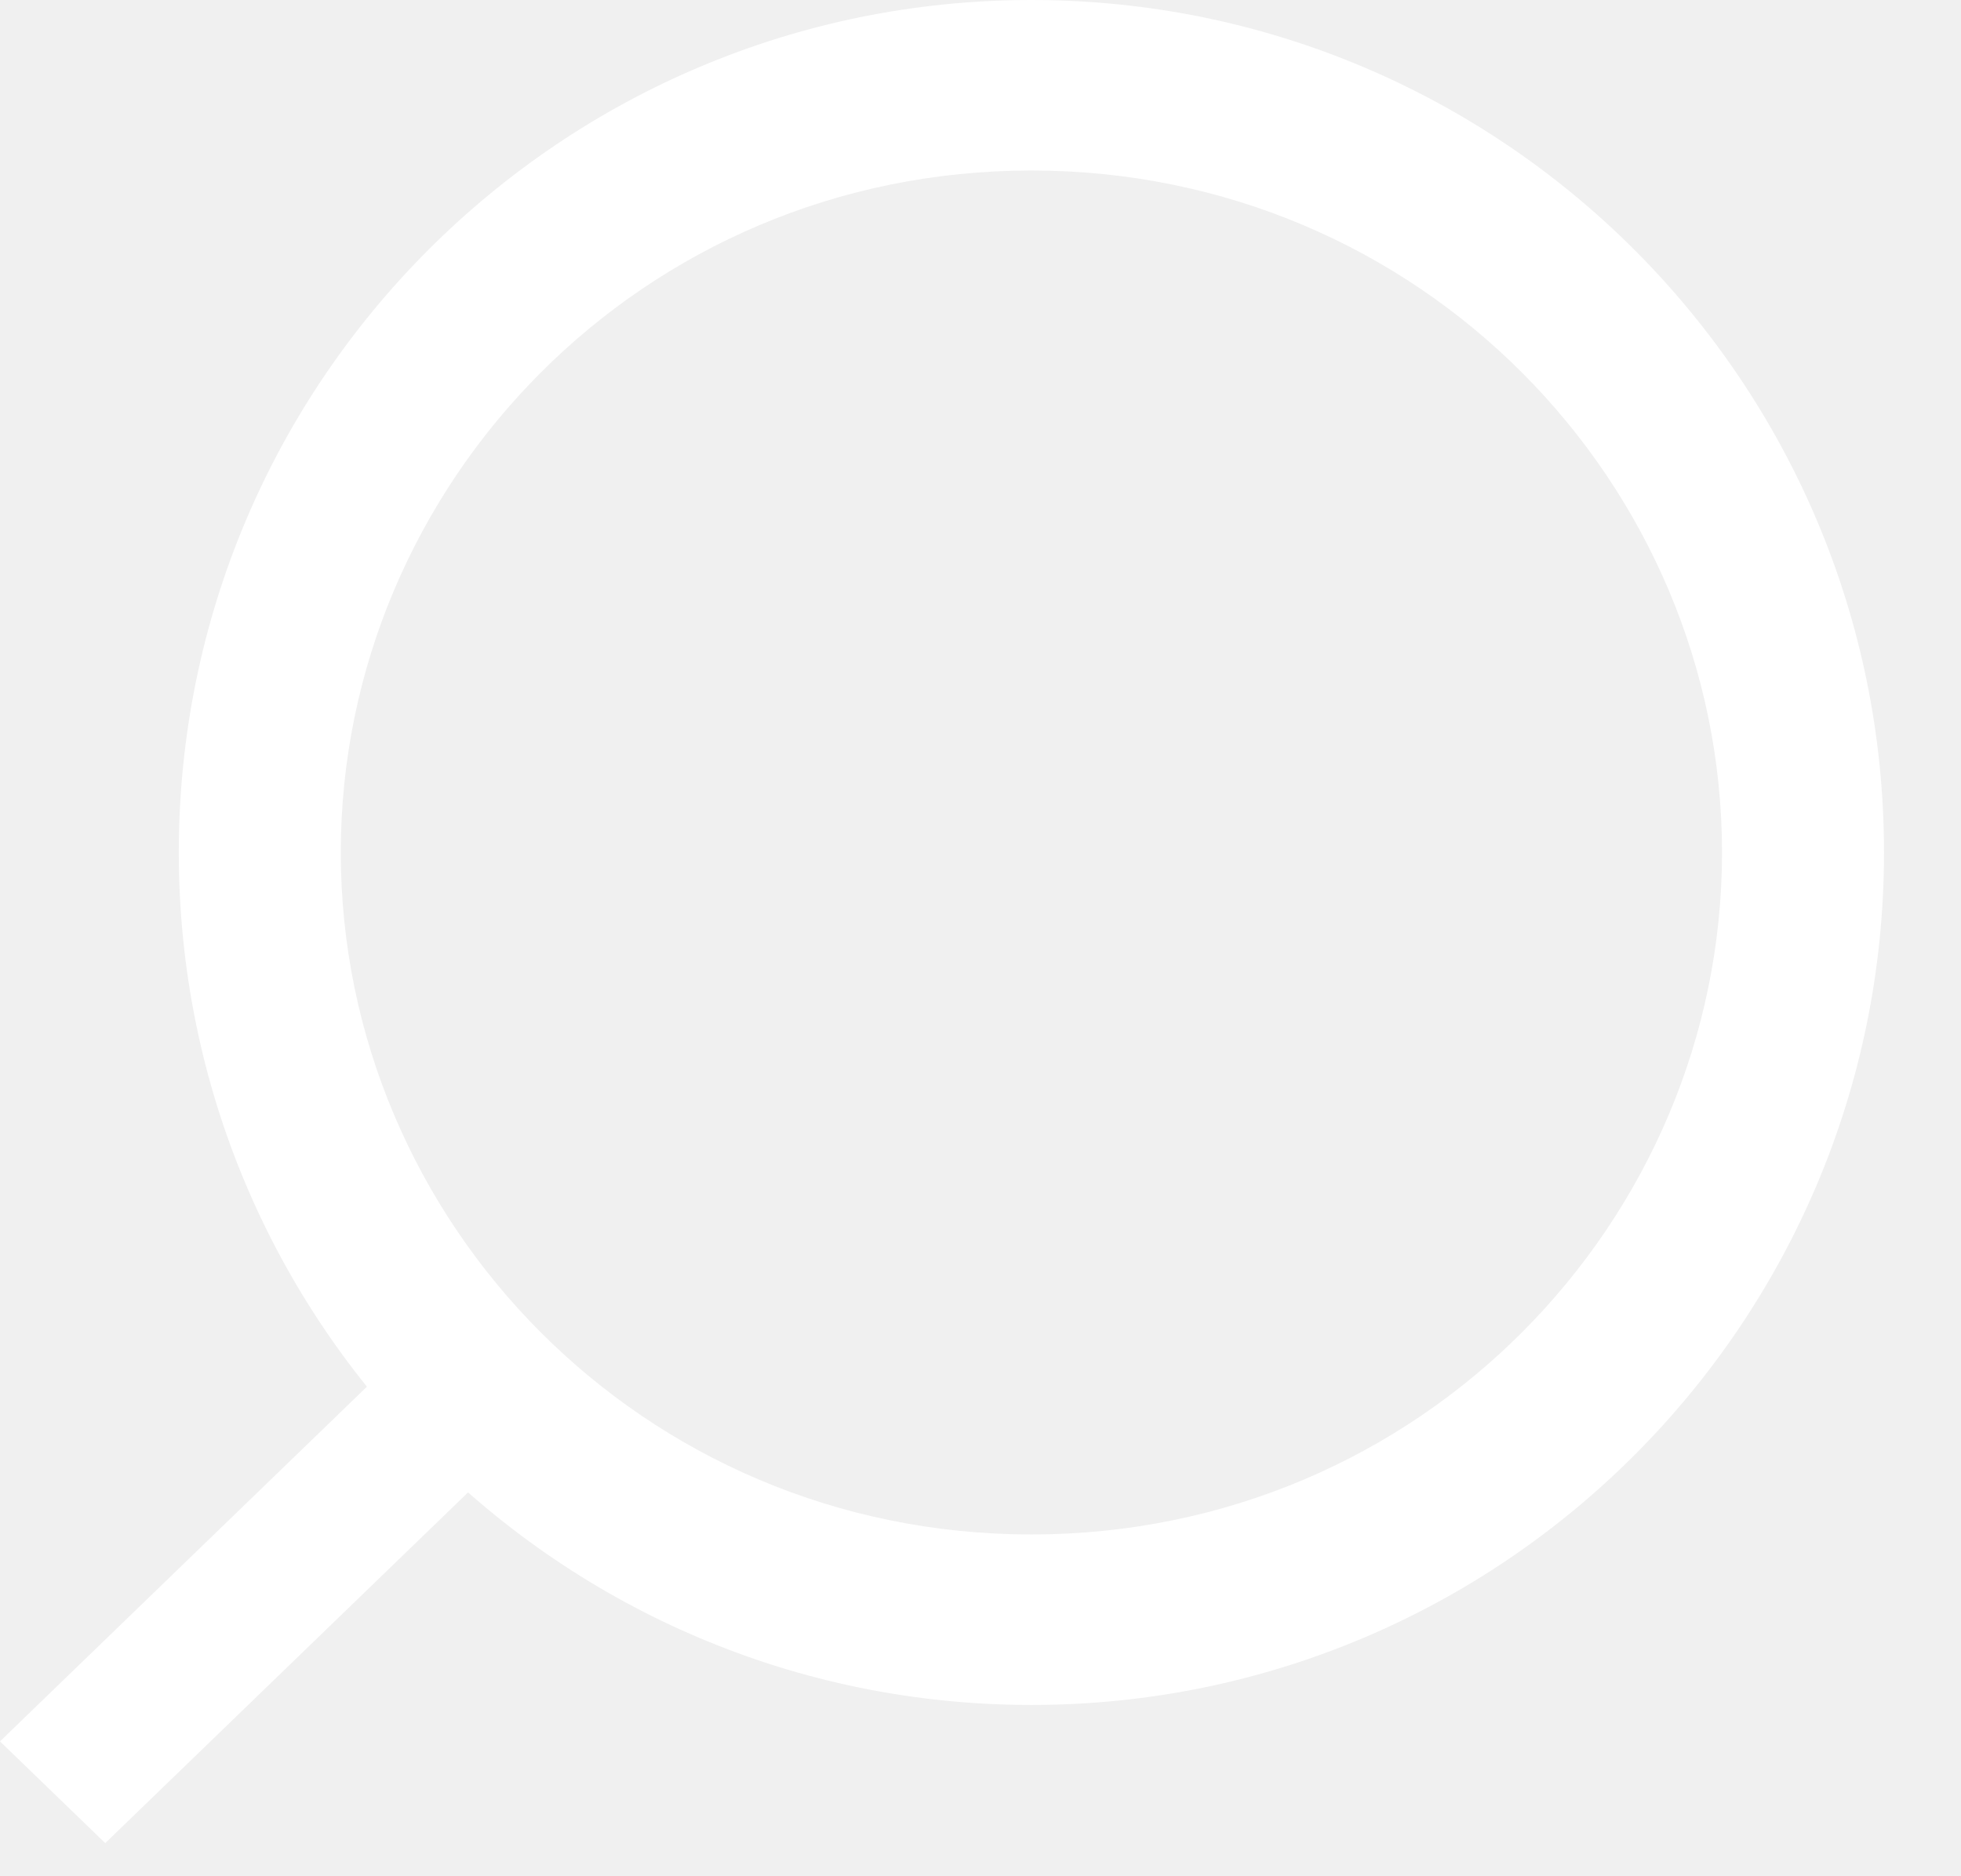
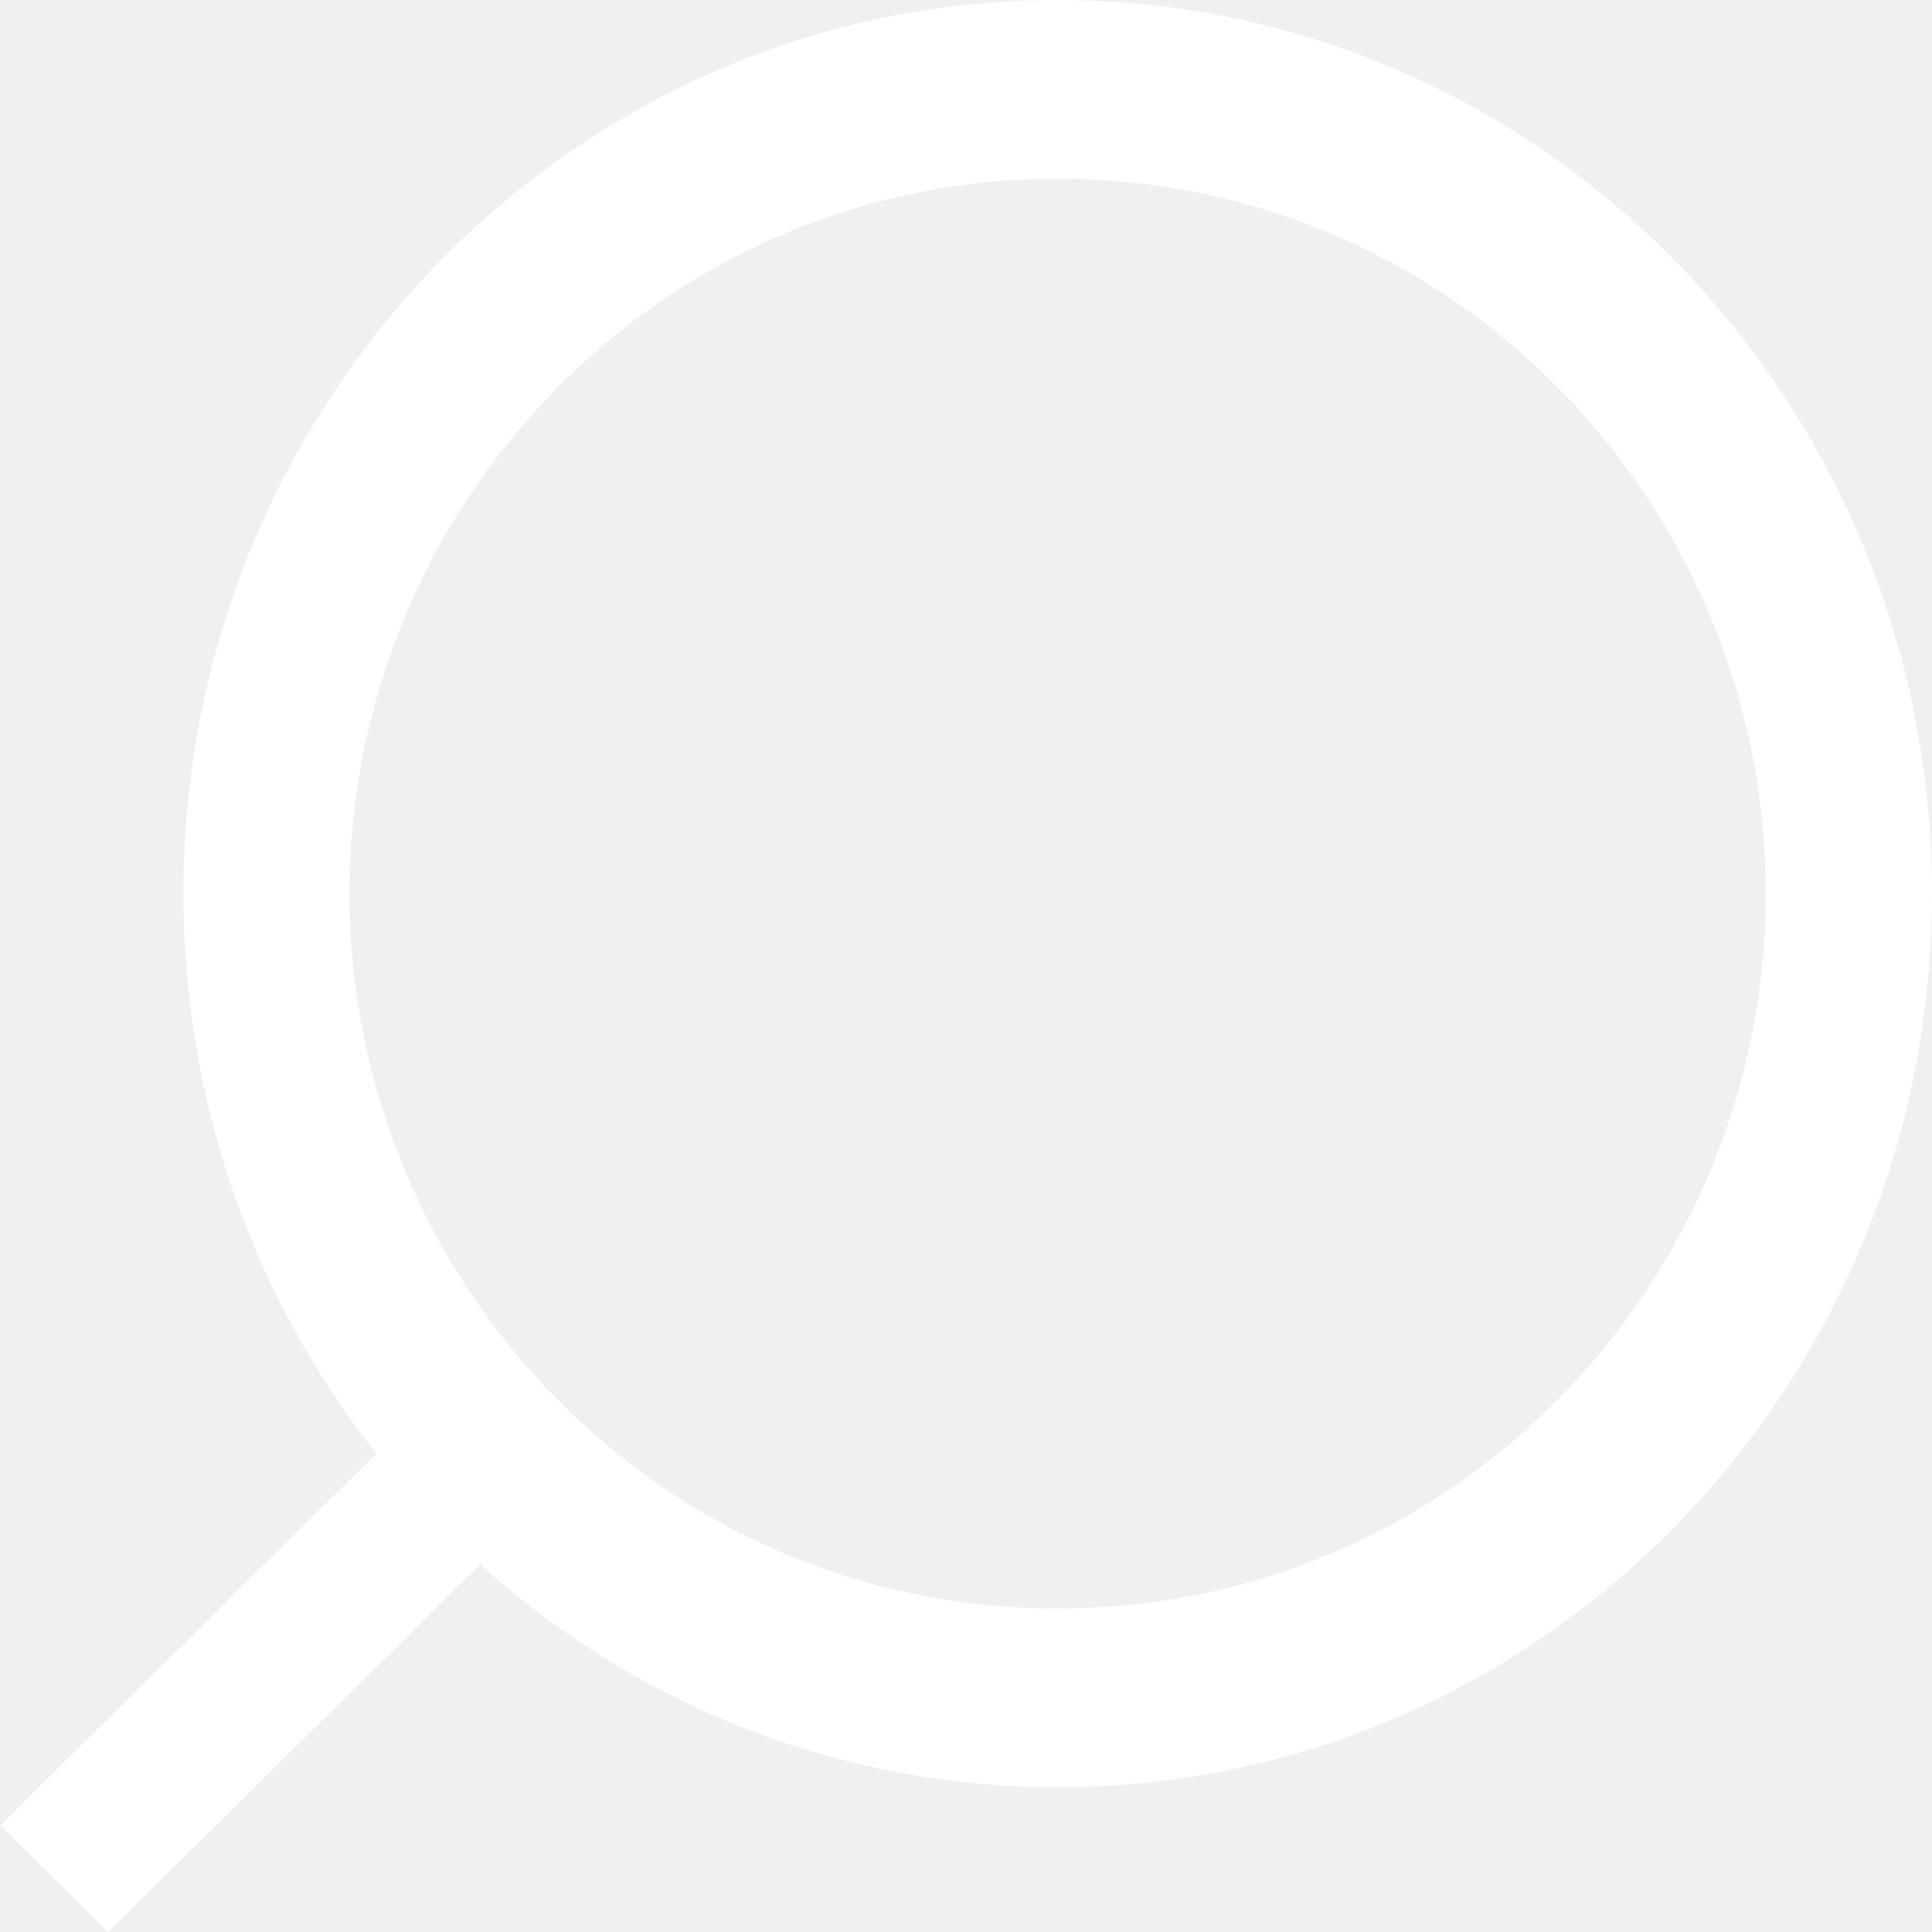
- <svg xmlns="http://www.w3.org/2000/svg" width="23" height="22" viewBox="0 0 23 22" fill="none">
-   <rect width="6.868" height="1.717" transform="matrix(-0.718931 0.695081 0.718931 0.695081 4.9375 15.6534)" fill="white" />
-   <path fill-rule="evenodd" clip-rule="evenodd" d="M12.097 18C7.53 18 3.997 14.323 3.997 10C3.997 5.677 7.53 2 12.097 2C16.663 2 20.197 5.677 20.197 10C20.197 14.323 16.663 18 12.097 18ZM12.097 20C6.574 20 2.097 15.523 2.097 10C2.097 4.477 6.574 0 12.097 0C17.62 0 22.097 4.477 22.097 10C22.097 15.523 17.62 20 12.097 20Z" fill="white" />
+ <svg xmlns="http://www.w3.org/2000/svg" width="16" height="16" viewBox="0 0 16 16" fill="none">
+   <rect width="5.026" height="1.257" transform="matrix(-0.71131 0.702878 0.71131 0.702878 3.57617 11.5841)" fill="white" />
+   <path fill-rule="evenodd" clip-rule="evenodd" d="M8.759 13.321C5.453 13.321 2.894 10.599 2.894 7.4C2.894 4.201 5.453 1.48 8.759 1.48C12.066 1.48 14.624 4.201 14.624 7.4C14.624 10.599 12.066 13.321 8.759 13.321ZM8.759 14.801C4.76 14.801 1.519 11.488 1.519 7.4C1.519 3.313 4.76 0 8.759 0C12.758 0 16 3.313 16 7.4C16 11.488 12.758 14.801 8.759 14.801Z" fill="white" />
</svg>
